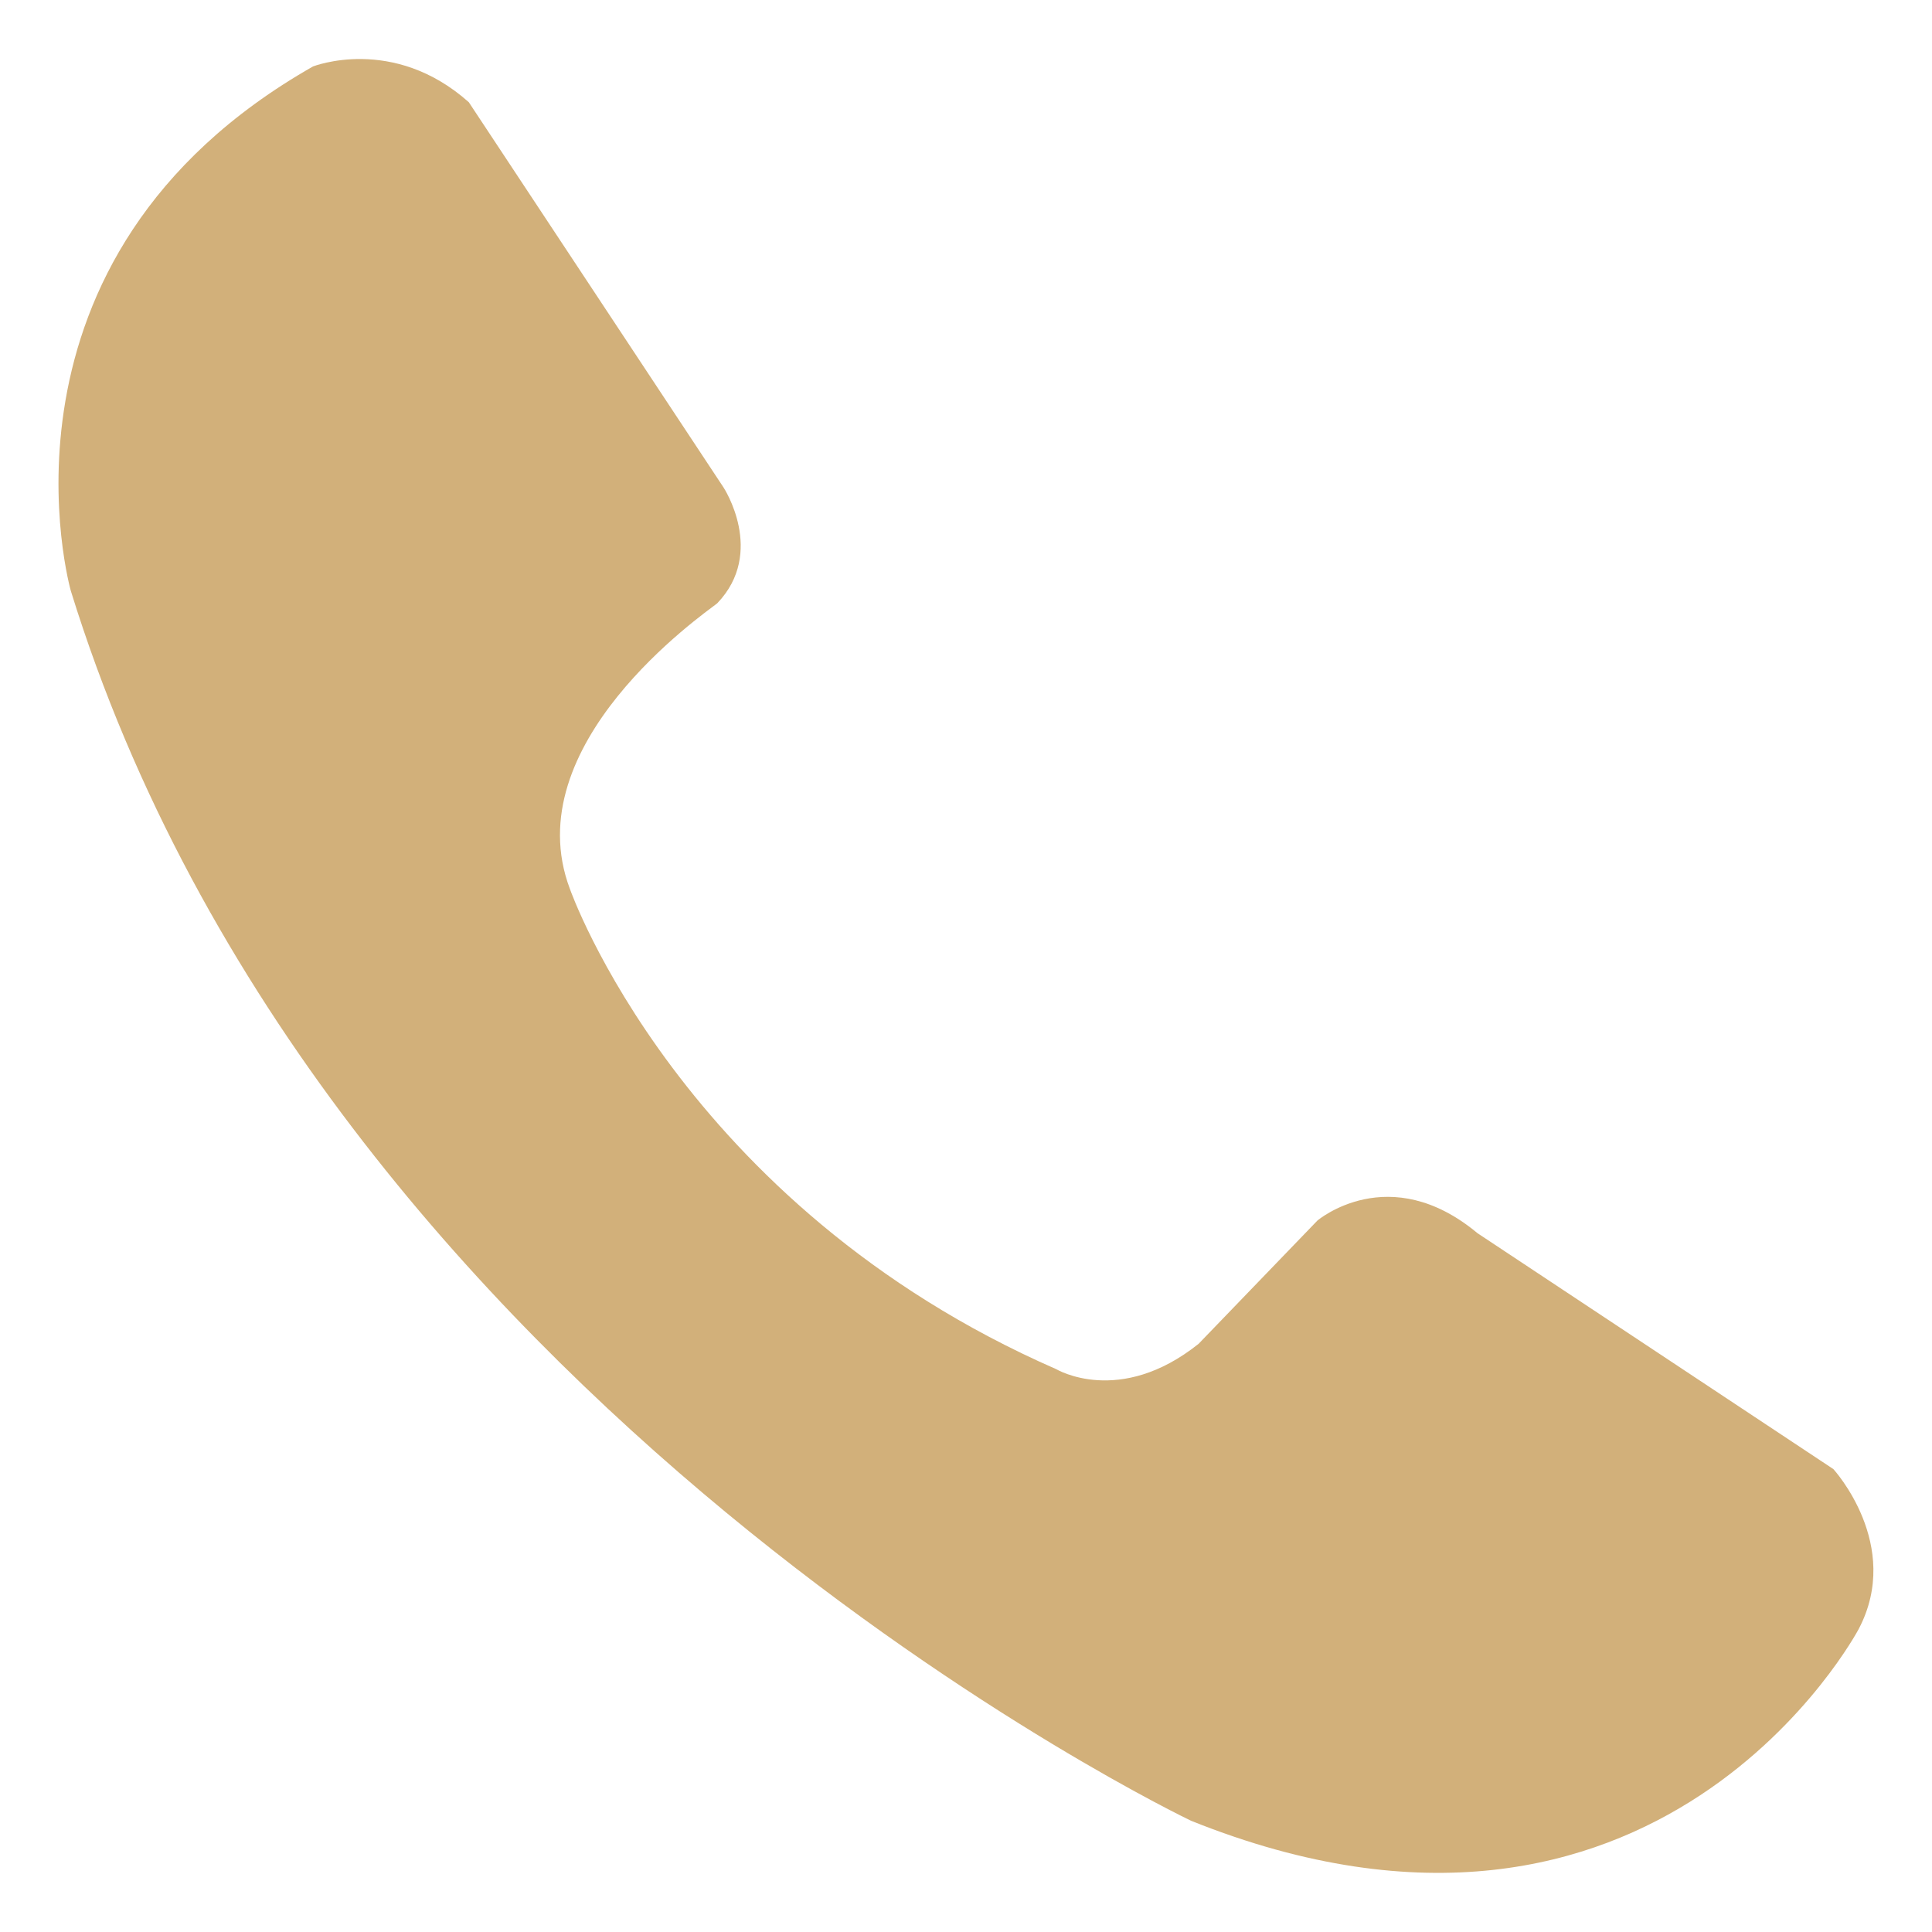
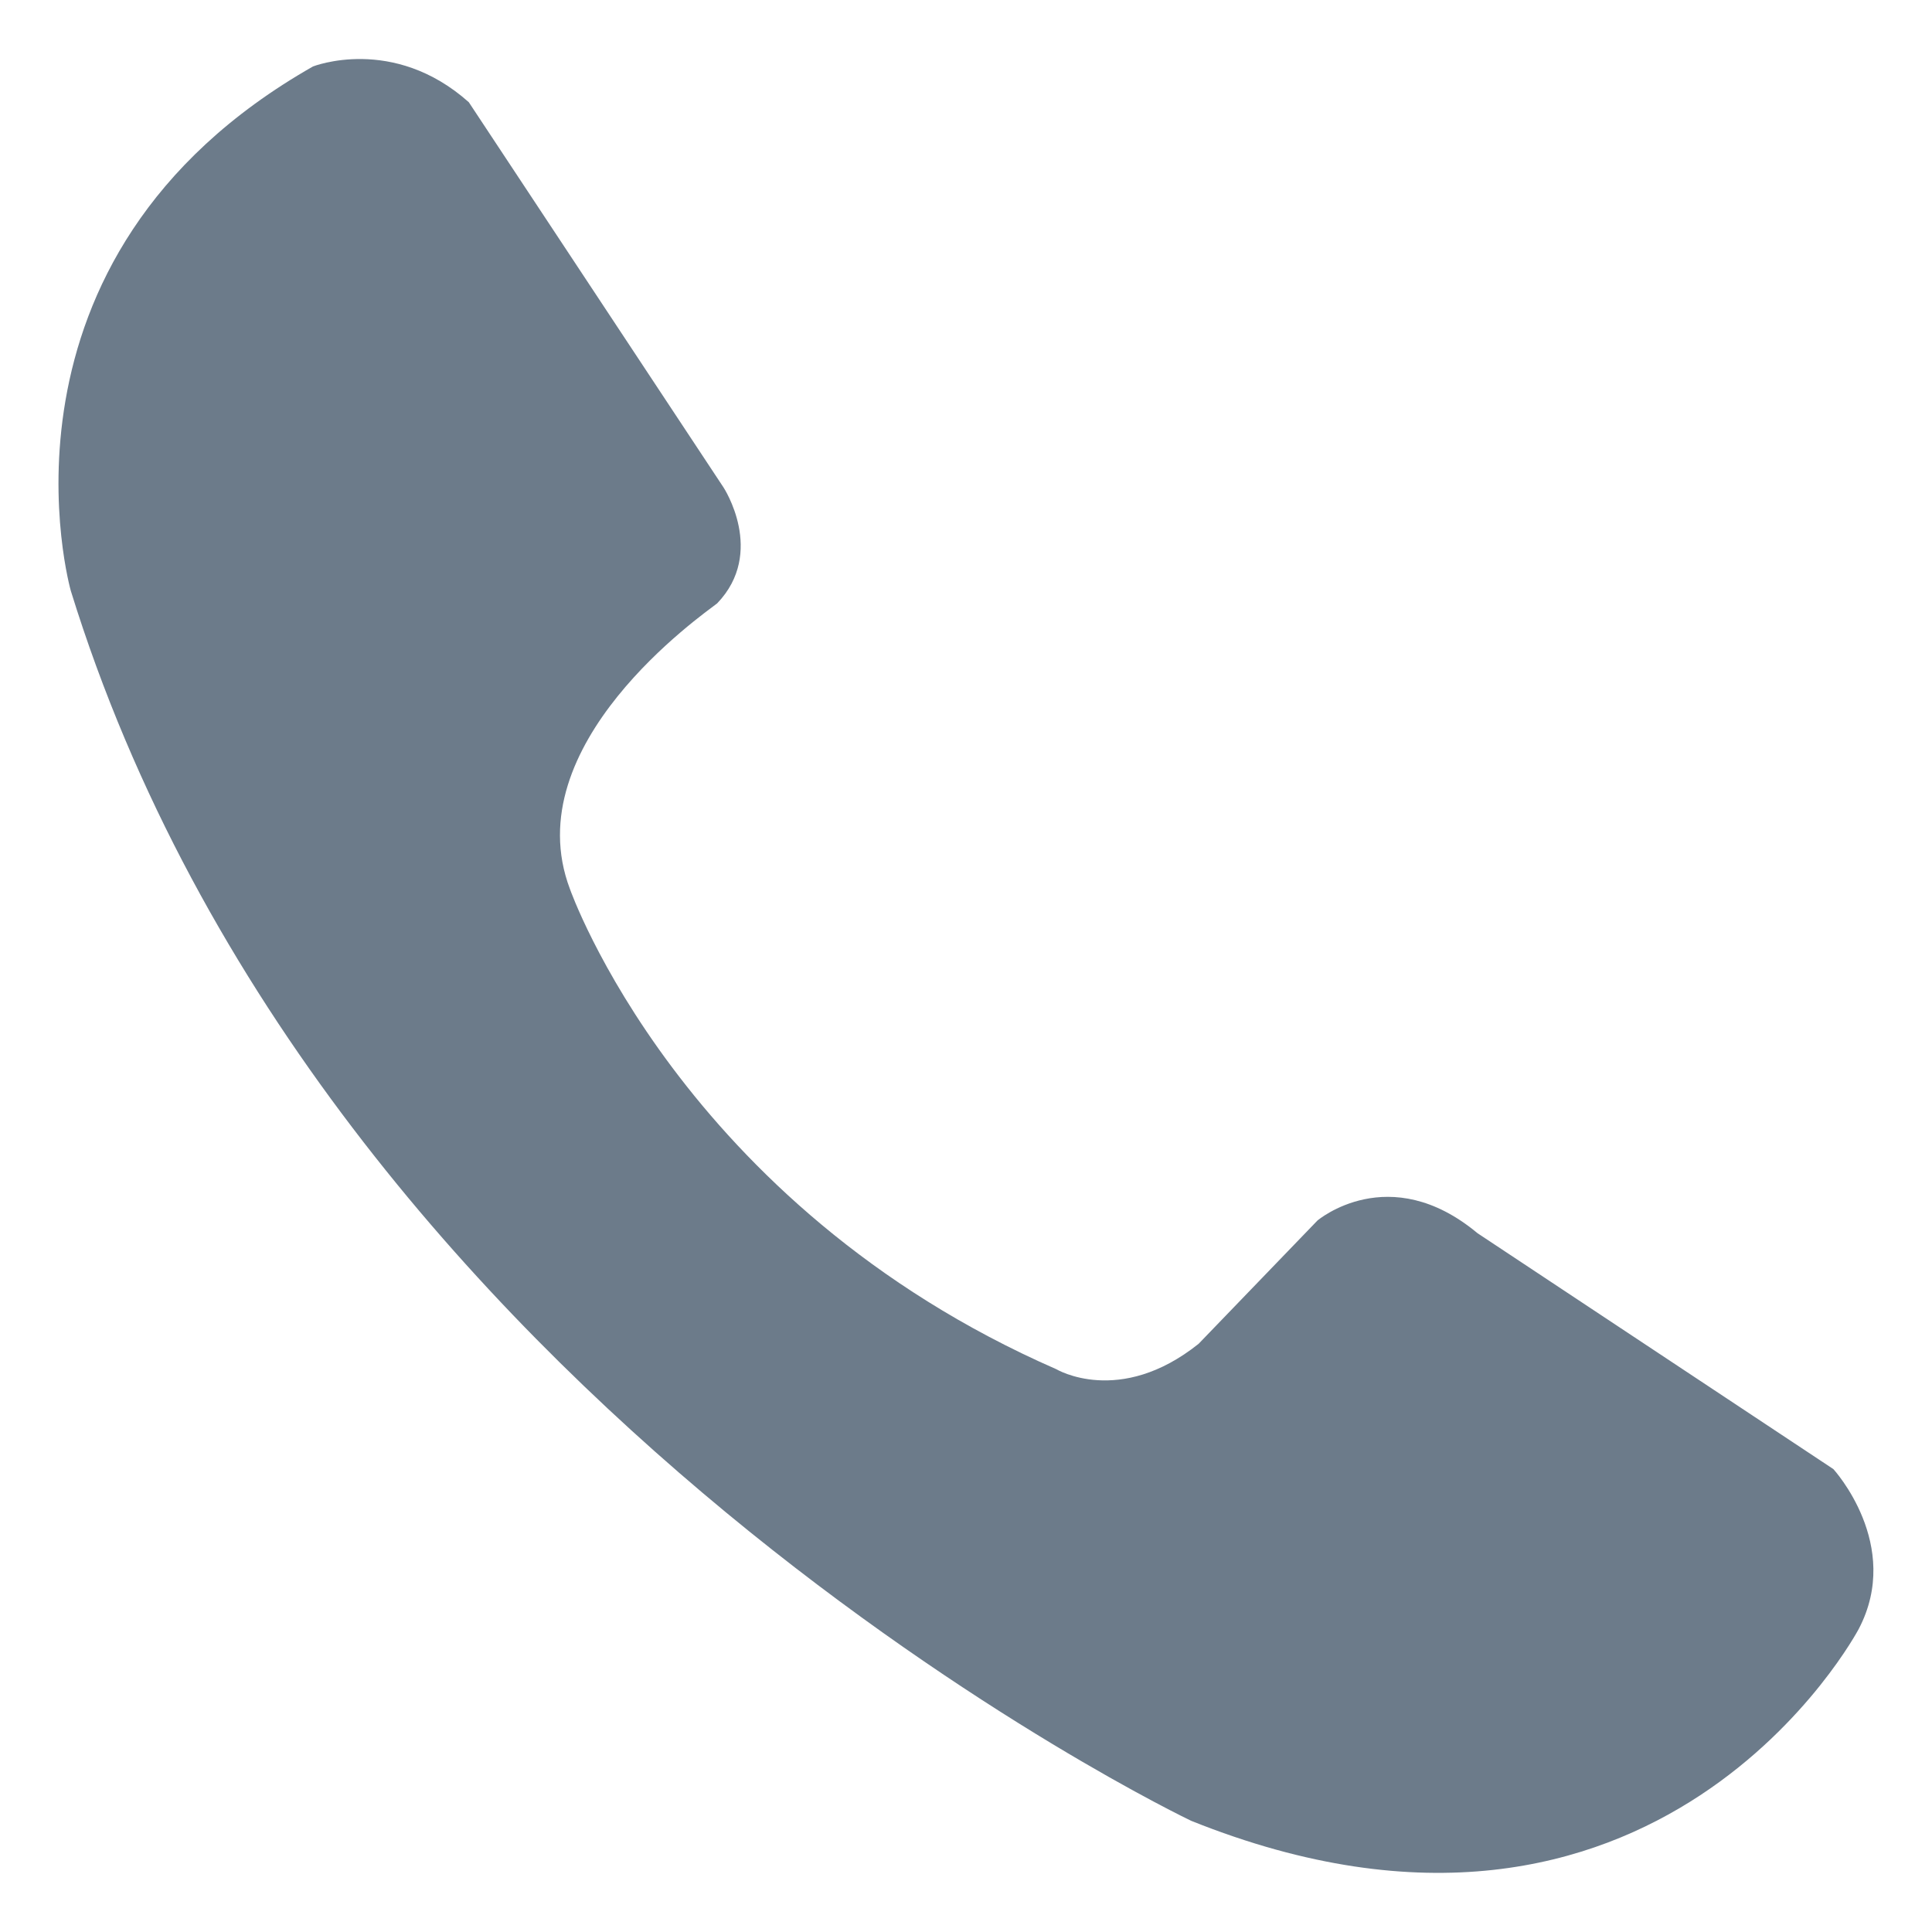
<svg xmlns="http://www.w3.org/2000/svg" width="20px" height="20px" viewBox="0 0 20 20" version="1.1">
  <g id="页面1" stroke="none" stroke-width="1" fill="none" fill-rule="evenodd">
-     <g id="iPhone-XS备份-3" transform="translate(-30, -374)" fill="#D2B07A" fill-rule="nonzero">
+     <g id="iPhone-XS备份-3" transform="translate(-30, -374)" fill="#6C7B8A" fill-rule="nonzero">
      <g id="联系我们" transform="translate(30, 374)">
        <path d="M5.9,9.203 C5.9,9.203 7.045,12.473 10.935,14.174 C10.935,14.174 11.589,14.565 12.408,13.911 L13.638,12.635 C13.638,12.635 14.38,12.004 15.295,12.766 L18.979,15.208 C18.979,15.208 19.699,15.993 19.241,16.864 C19.241,16.864 17.17,20.79 12.331,18.849 C12.331,18.849 3.348,14.574 0.733,6.116 C0.733,6.116 -0.25,2.673 3.24,0.688 C3.24,0.688 4.069,0.36 4.853,1.058 L7.49,5.046 C7.49,5.046 7.931,5.718 7.424,6.246 C7.273,6.364 5.334,7.709 5.9,9.203 Z" id="路径" />
      </g>
    </g>
  </g>
</svg>
